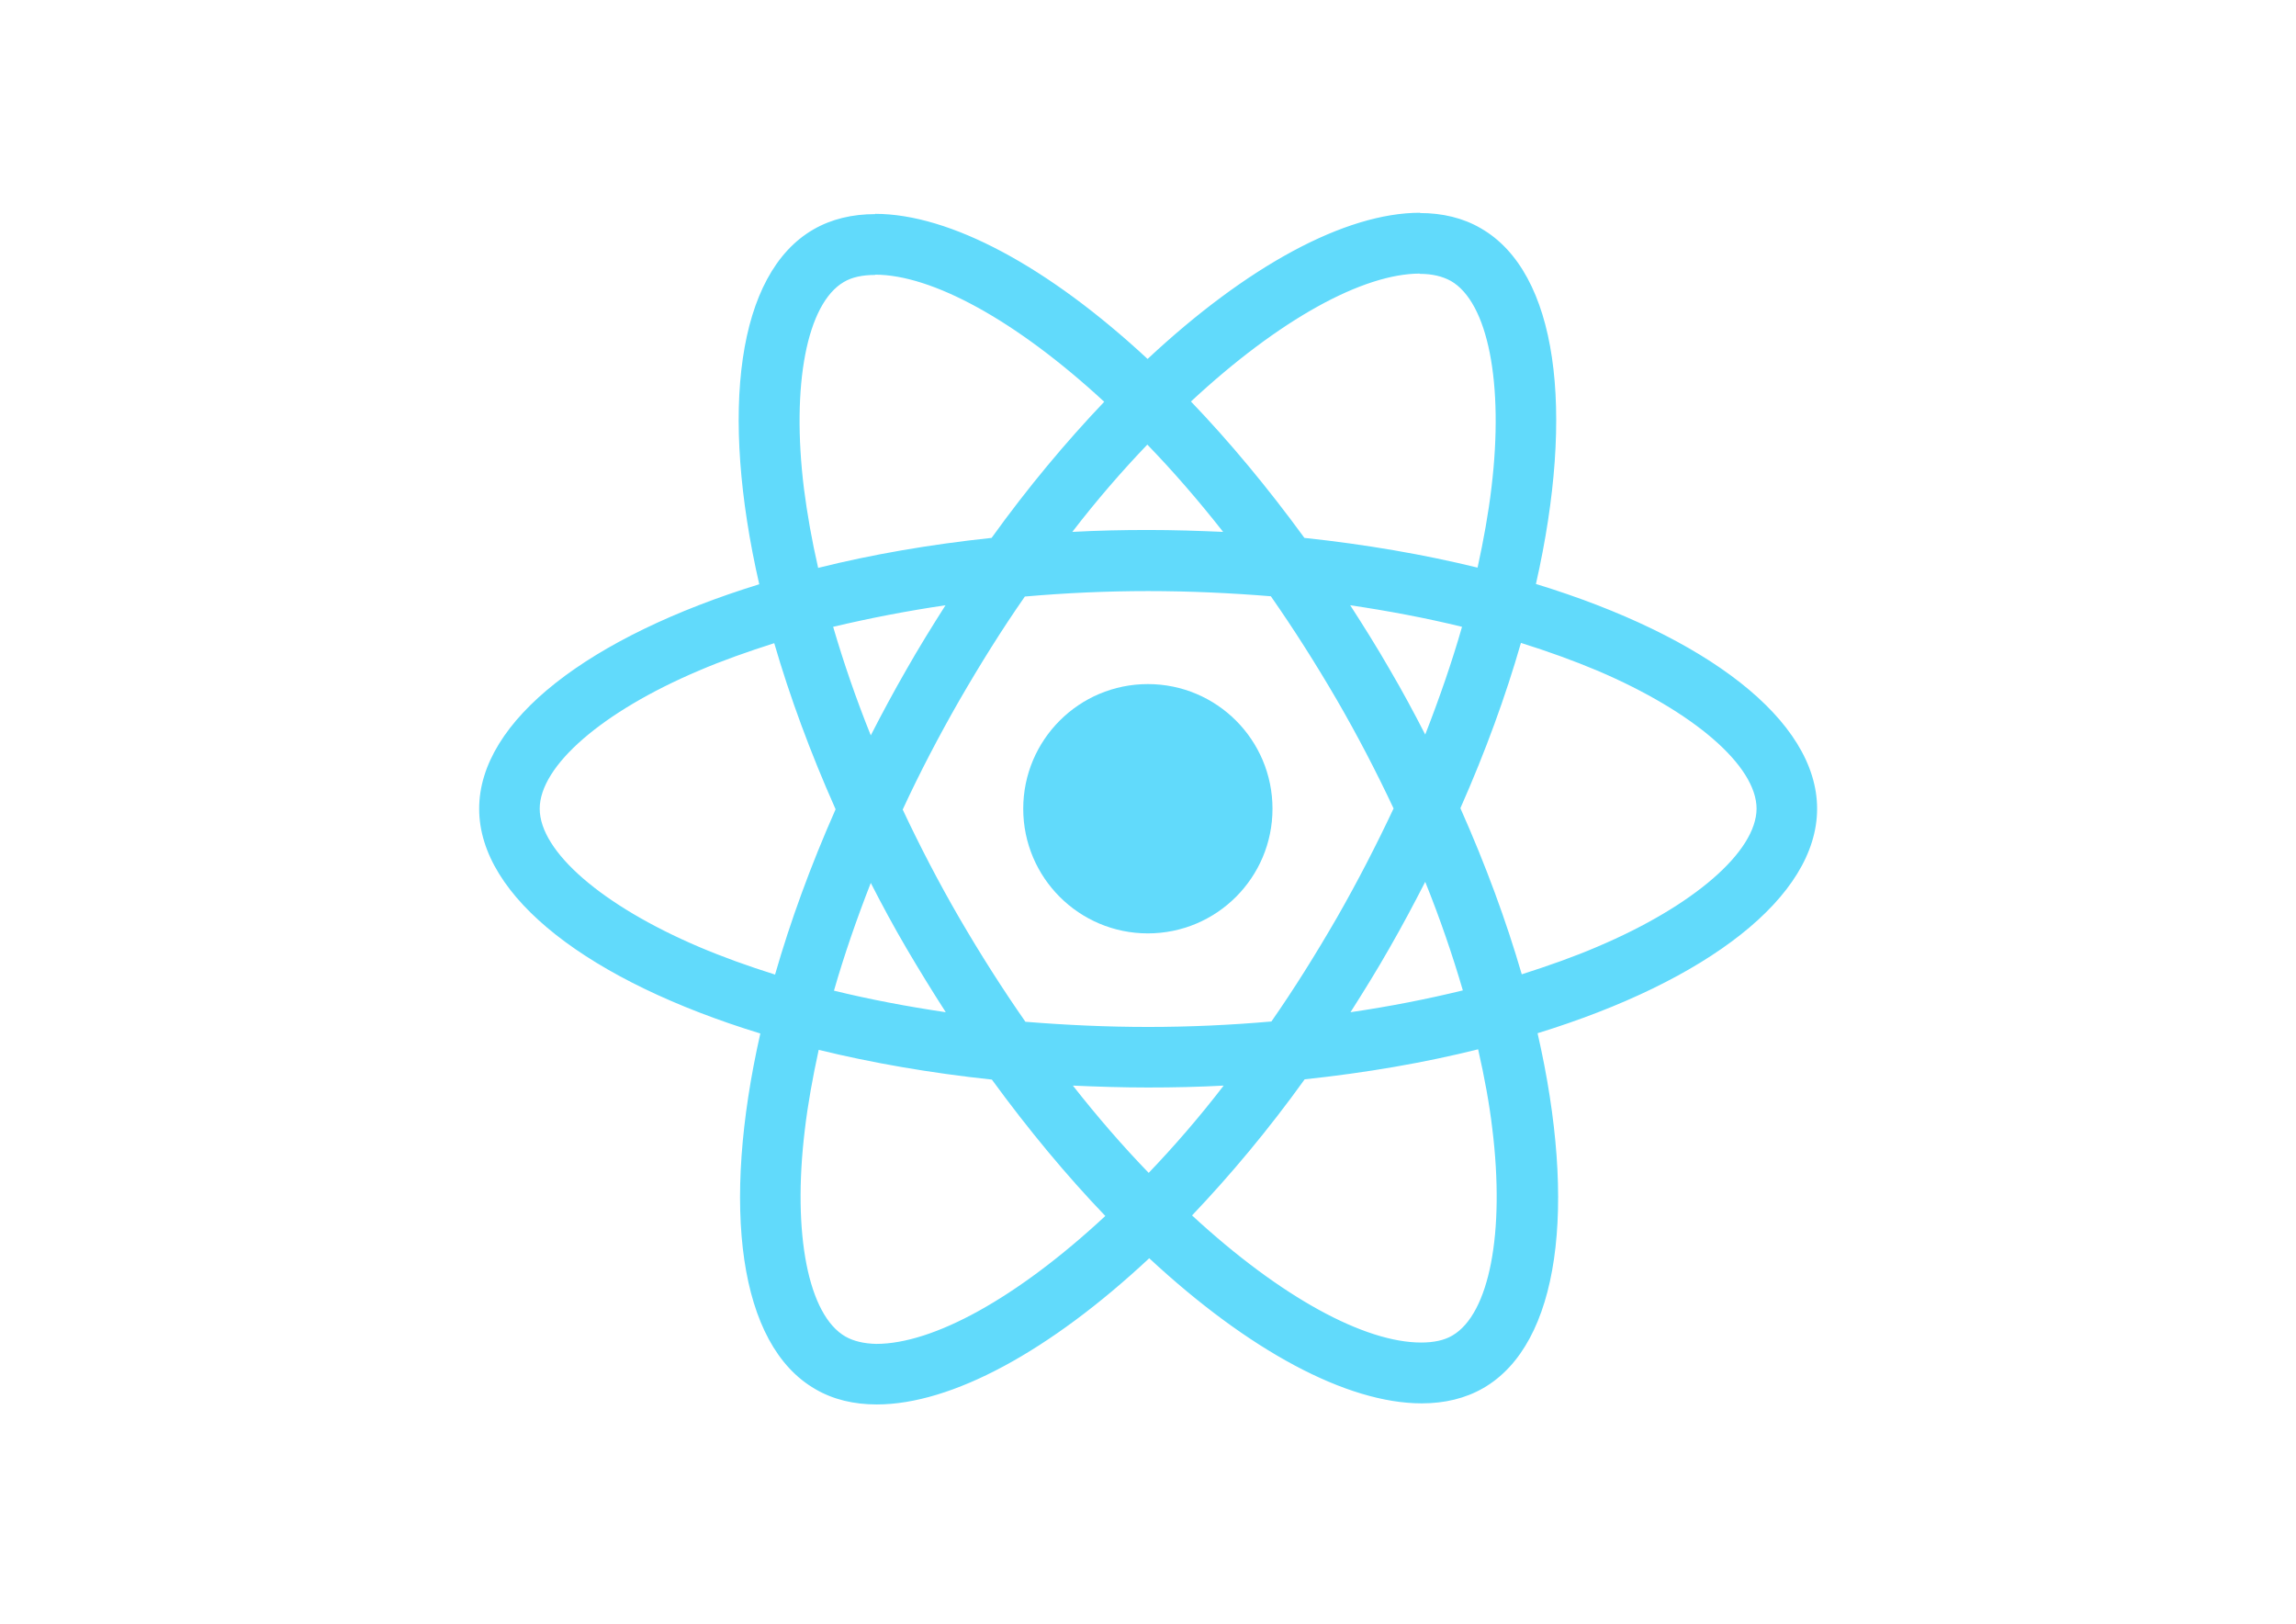
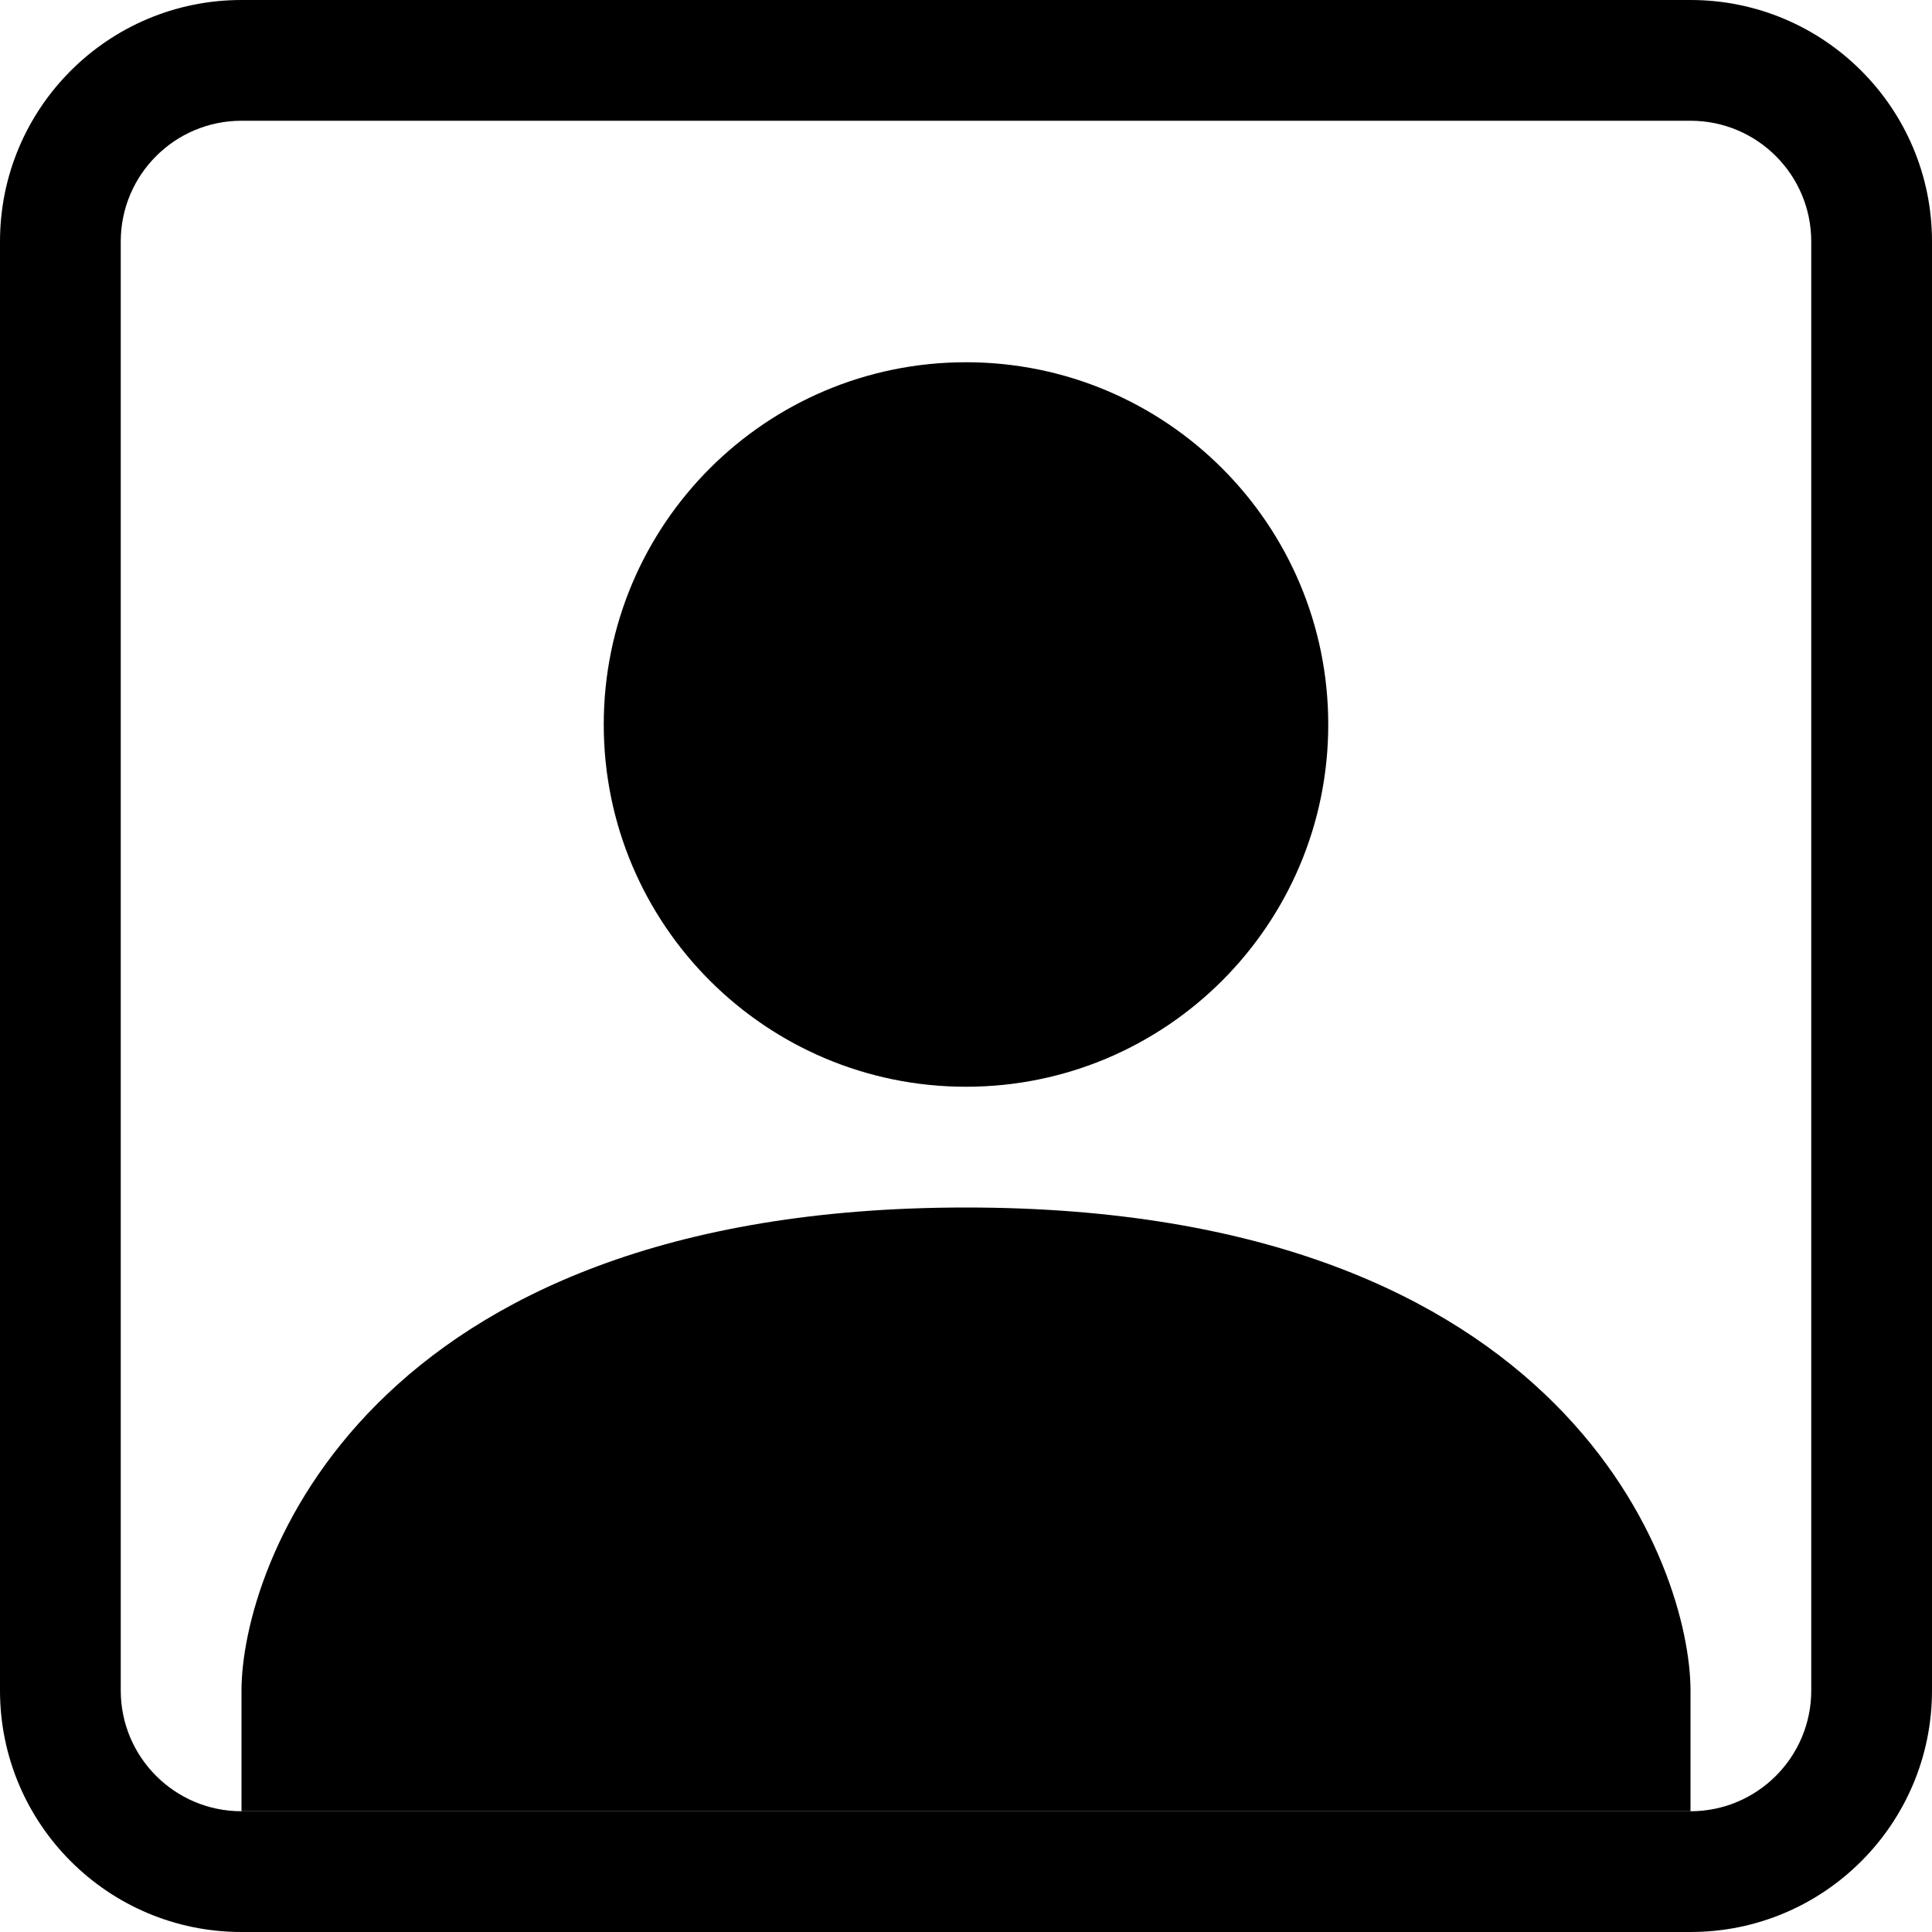
- <svg xmlns="http://www.w3.org/2000/svg" viewBox="0 0 841.9 595.3">
-   <g fill="#61DAFB">
-     <path d="M666.3 296.5c0-32.5-40.7-63.3-103.1-82.4 14.4-63.6 8-114.2-20.2-130.4-6.5-3.8-14.1-5.6-22.4-5.6v22.3c4.6 0 8.3.9 11.4 2.6 13.6 7.8 19.5 37.5 14.9 75.7-1.1 9.4-2.9 19.3-5.1 29.4-19.6-4.8-41-8.5-63.5-10.9-13.5-18.5-27.5-35.3-41.6-50 32.6-30.3 63.2-46.9 84-46.9V78c-27.5 0-63.5 19.6-99.9 53.6-36.4-33.8-72.4-53.2-99.9-53.2v22.3c20.7 0 51.4 16.5 84 46.6-14 14.7-28 31.4-41.3 49.9-22.6 2.4-44 6.1-63.6 11-2.3-10-4-19.7-5.2-29-4.7-38.2 1.1-67.9 14.6-75.8 3-1.8 6.9-2.6 11.5-2.6V78.5c-8.4 0-16 1.8-22.6 5.6-28.1 16.2-34.4 66.7-19.9 130.1-62.2 19.2-102.7 49.9-102.7 82.3 0 32.5 40.7 63.3 103.1 82.4-14.4 63.6-8 114.2 20.2 130.4 6.5 3.8 14.1 5.6 22.5 5.6 27.5 0 63.5-19.6 99.9-53.6 36.4 33.8 72.4 53.2 99.9 53.2 8.4 0 16-1.8 22.6-5.6 28.1-16.2 34.4-66.7 19.9-130.1 62-19.1 102.5-49.9 102.5-82.3zm-130.2-66.7c-3.7 12.9-8.3 26.2-13.5 39.5-4.1-8-8.4-16-13.1-24-4.6-8-9.5-15.8-14.4-23.4 14.2 2.1 27.9 4.7 41 7.9zm-45.8 106.5c-7.8 13.5-15.8 26.3-24.1 38.2-14.9 1.3-30 2-45.2 2-15.1 0-30.2-.7-45-1.9-8.3-11.9-16.4-24.6-24.2-38-7.6-13.1-14.5-26.4-20.8-39.8 6.2-13.4 13.2-26.8 20.7-39.9 7.8-13.5 15.8-26.3 24.1-38.2 14.9-1.3 30-2 45.2-2 15.1 0 30.2.7 45 1.9 8.3 11.9 16.4 24.6 24.2 38 7.6 13.1 14.5 26.4 20.8 39.8-6.3 13.4-13.2 26.8-20.7 39.9zm32.3-13c5.4 13.4 10 26.8 13.8 39.8-13.1 3.2-26.9 5.9-41.2 8 4.9-7.7 9.8-15.6 14.4-23.7 4.6-8 8.9-16.1 13-24.1zM421.2 430c-9.3-9.6-18.6-20.3-27.8-32 9 .4 18.2.7 27.5.7 9.4 0 18.7-.2 27.8-.7-9 11.7-18.3 22.4-27.5 32zm-74.4-58.9c-14.2-2.1-27.9-4.7-41-7.9 3.7-12.9 8.3-26.2 13.5-39.5 4.1 8 8.4 16 13.1 24 4.7 8 9.5 15.8 14.4 23.4zM420.7 163c9.3 9.6 18.6 20.3 27.8 32-9-.4-18.2-.7-27.5-.7-9.4 0-18.7.2-27.8.7 9-11.7 18.3-22.4 27.5-32zm-74 58.9c-4.9 7.7-9.8 15.6-14.4 23.7-4.6 8-8.9 16-13 24-5.4-13.4-10-26.8-13.8-39.8 13.1-3.1 26.9-5.8 41.2-7.9zm-90.5 125.2c-35.4-15.1-58.3-34.9-58.3-50.6 0-15.7 22.9-35.6 58.3-50.6 8.6-3.7 18-7 27.7-10.1 5.7 19.6 13.2 40 22.5 60.9-9.2 20.8-16.6 41.1-22.2 60.6-9.9-3.1-19.3-6.5-28-10.2zM310 490c-13.6-7.8-19.5-37.5-14.9-75.7 1.1-9.4 2.9-19.3 5.1-29.4 19.6 4.8 41 8.5 63.5 10.9 13.5 18.5 27.5 35.3 41.6 50-32.6 30.3-63.2 46.9-84 46.9-4.5-.1-8.3-1-11.3-2.7zm237.2-76.2c4.7 38.2-1.1 67.9-14.6 75.8-3 1.8-6.9 2.6-11.5 2.6-20.7 0-51.4-16.5-84-46.6 14-14.7 28-31.4 41.3-49.9 22.6-2.4 44-6.1 63.6-11 2.3 10.1 4.1 19.8 5.2 29.1zm38.5-66.7c-8.6 3.7-18 7-27.7 10.1-5.7-19.6-13.2-40-22.5-60.9 9.2-20.8 16.6-41.1 22.2-60.6 9.9 3.1 19.3 6.5 28.1 10.2 35.4 15.1 58.3 34.9 58.3 50.6-.1 15.7-23 35.6-58.4 50.6zM320.8 78.4z" />
-     <circle cx="420.9" cy="296.5" r="45.7" />
-     <path d="M520.5 78.1z" />
-   </g>
+ <svg xmlns="http://www.w3.org/2000/svg" width="1em" height="1em" viewBox="0 0 16 16" class="bi bi-person-square" fill="currentColor">
+   <path fill-rule="evenodd" d="M14 1H2a1 1 0 0 0-1 1v12a1 1 0 0 0 1 1h12a1 1 0 0 0 1-1V2a1 1 0 0 0-1-1zM2 0a2 2 0 0 0-2 2v12a2 2 0 0 0 2 2h12a2 2 0 0 0 2-2V2a2 2 0 0 0-2-2H2z" />
+   <path fill-rule="evenodd" d="M2 15v-1c0-1 1-4 6-4s6 3 6 4v1H2zm6-6a3 3 0 1 0 0-6 3 3 0 0 0 0 6z" />
</svg>
